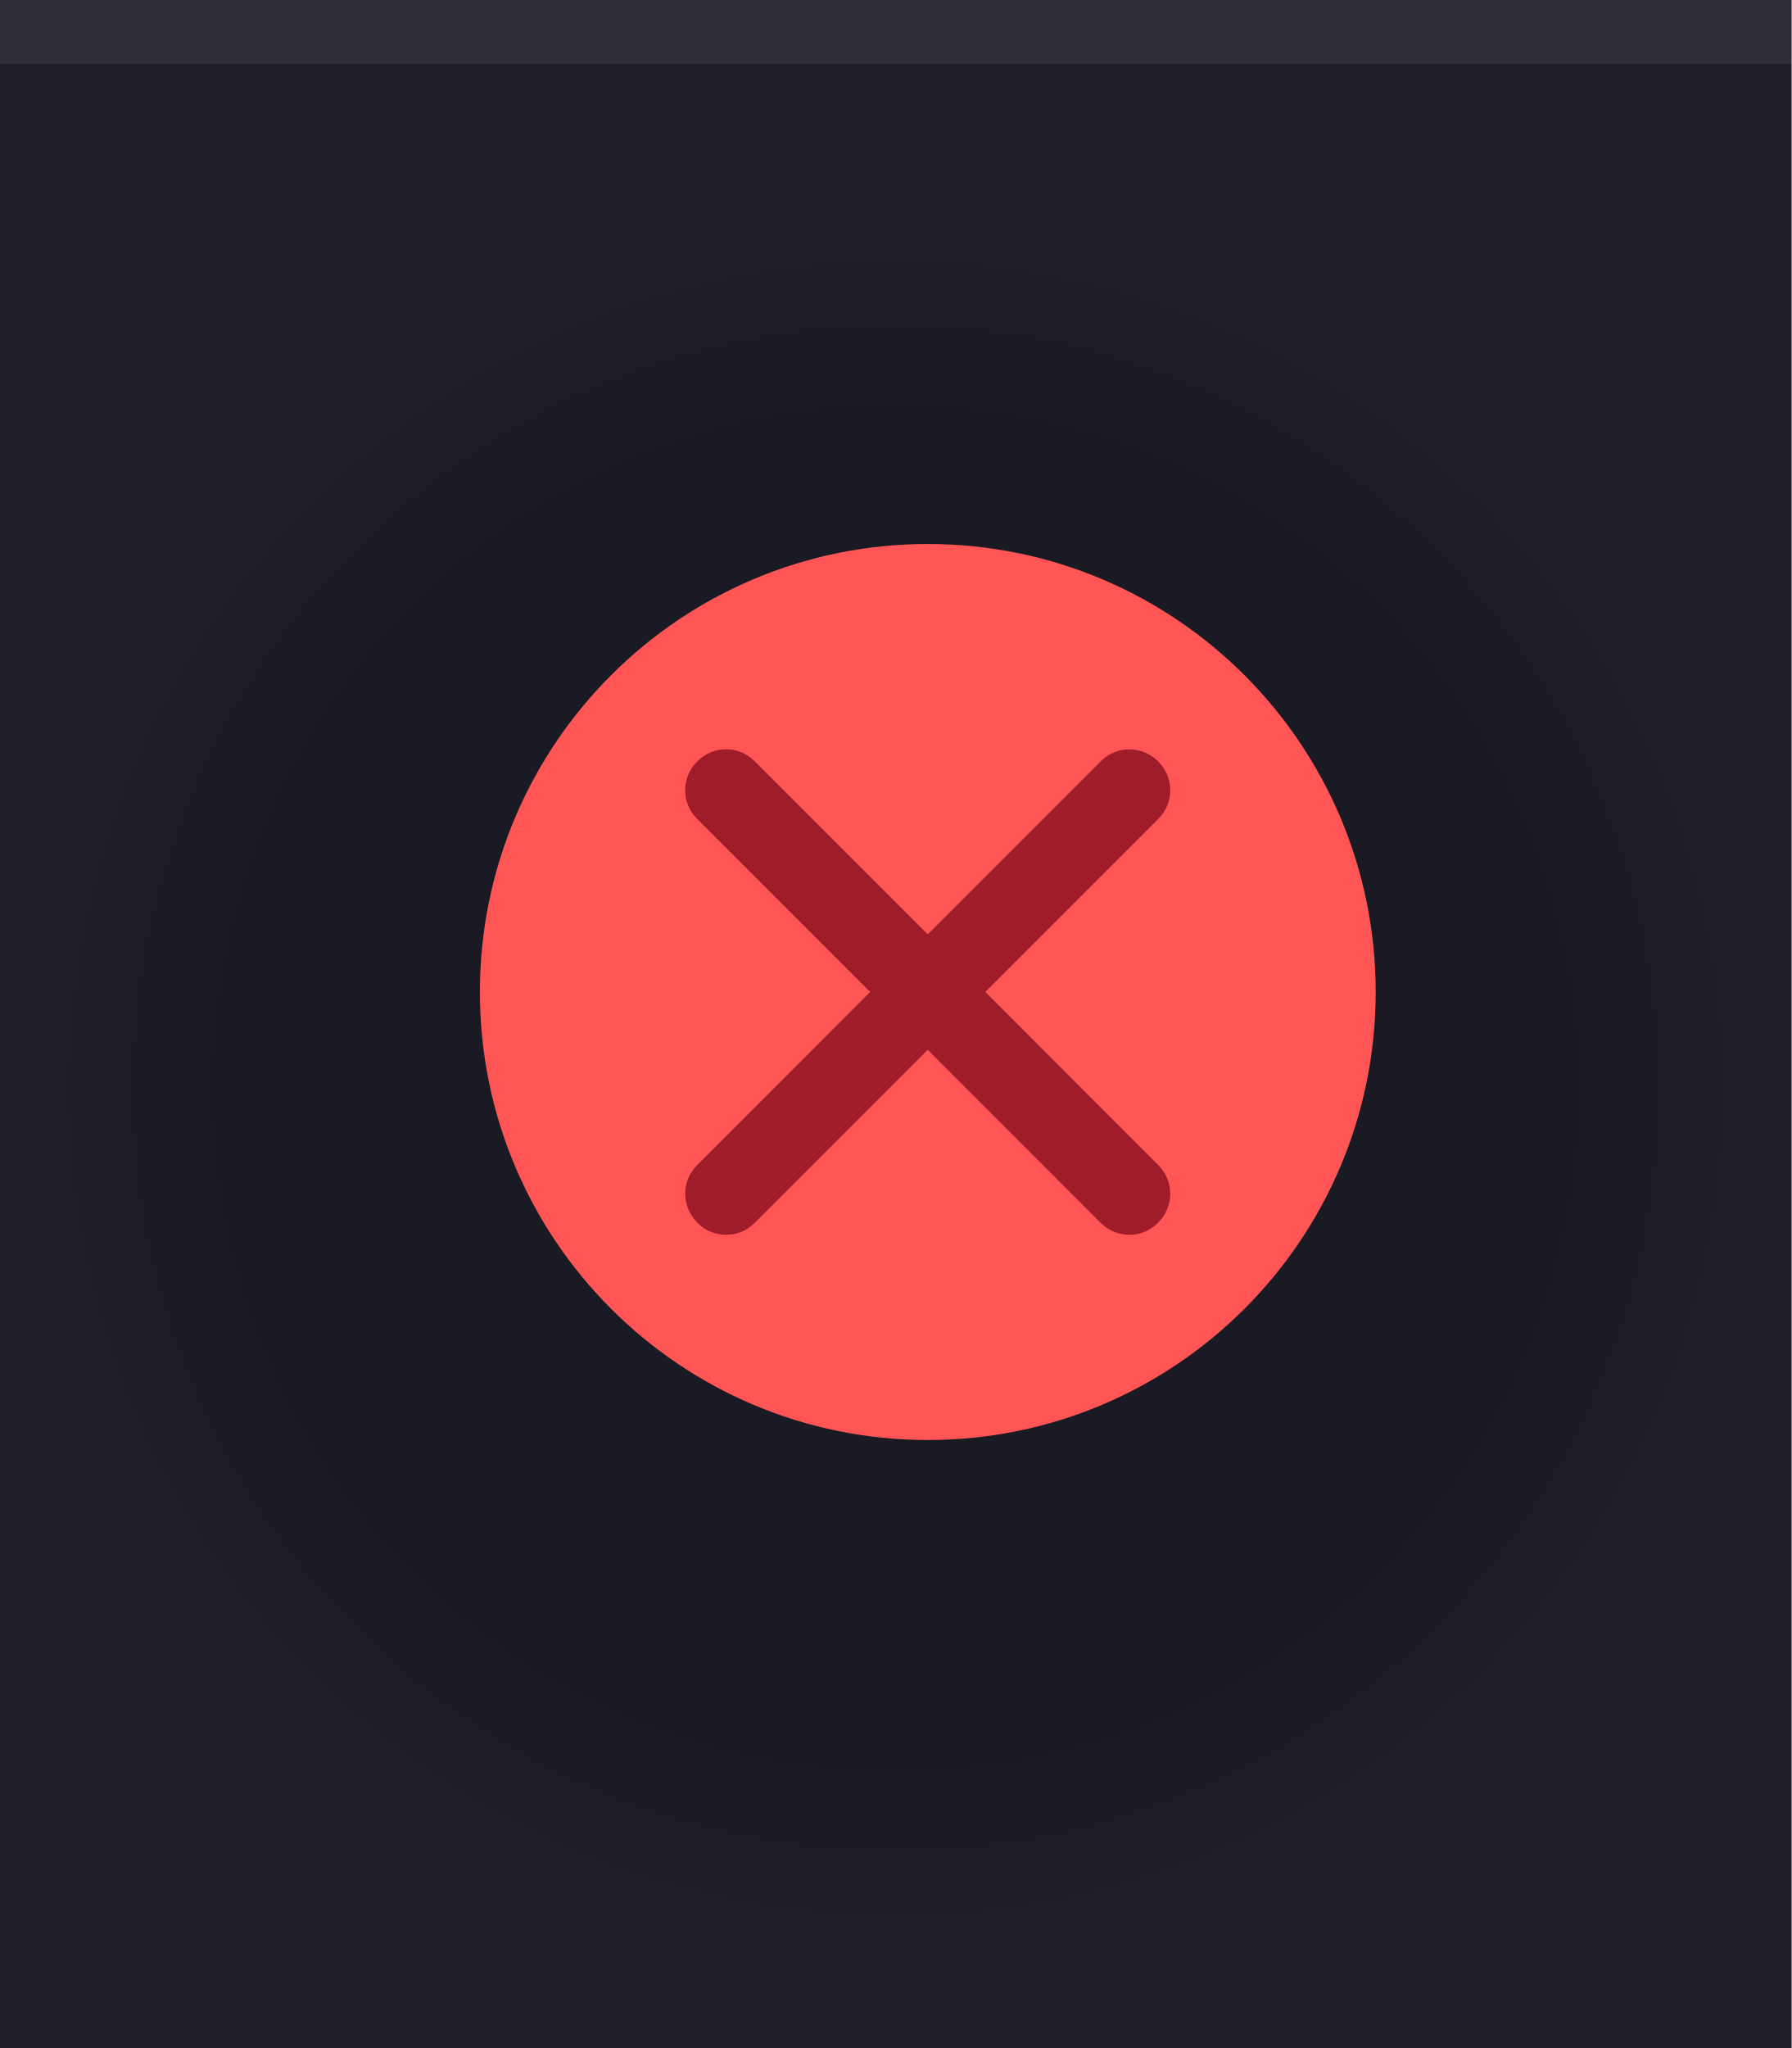
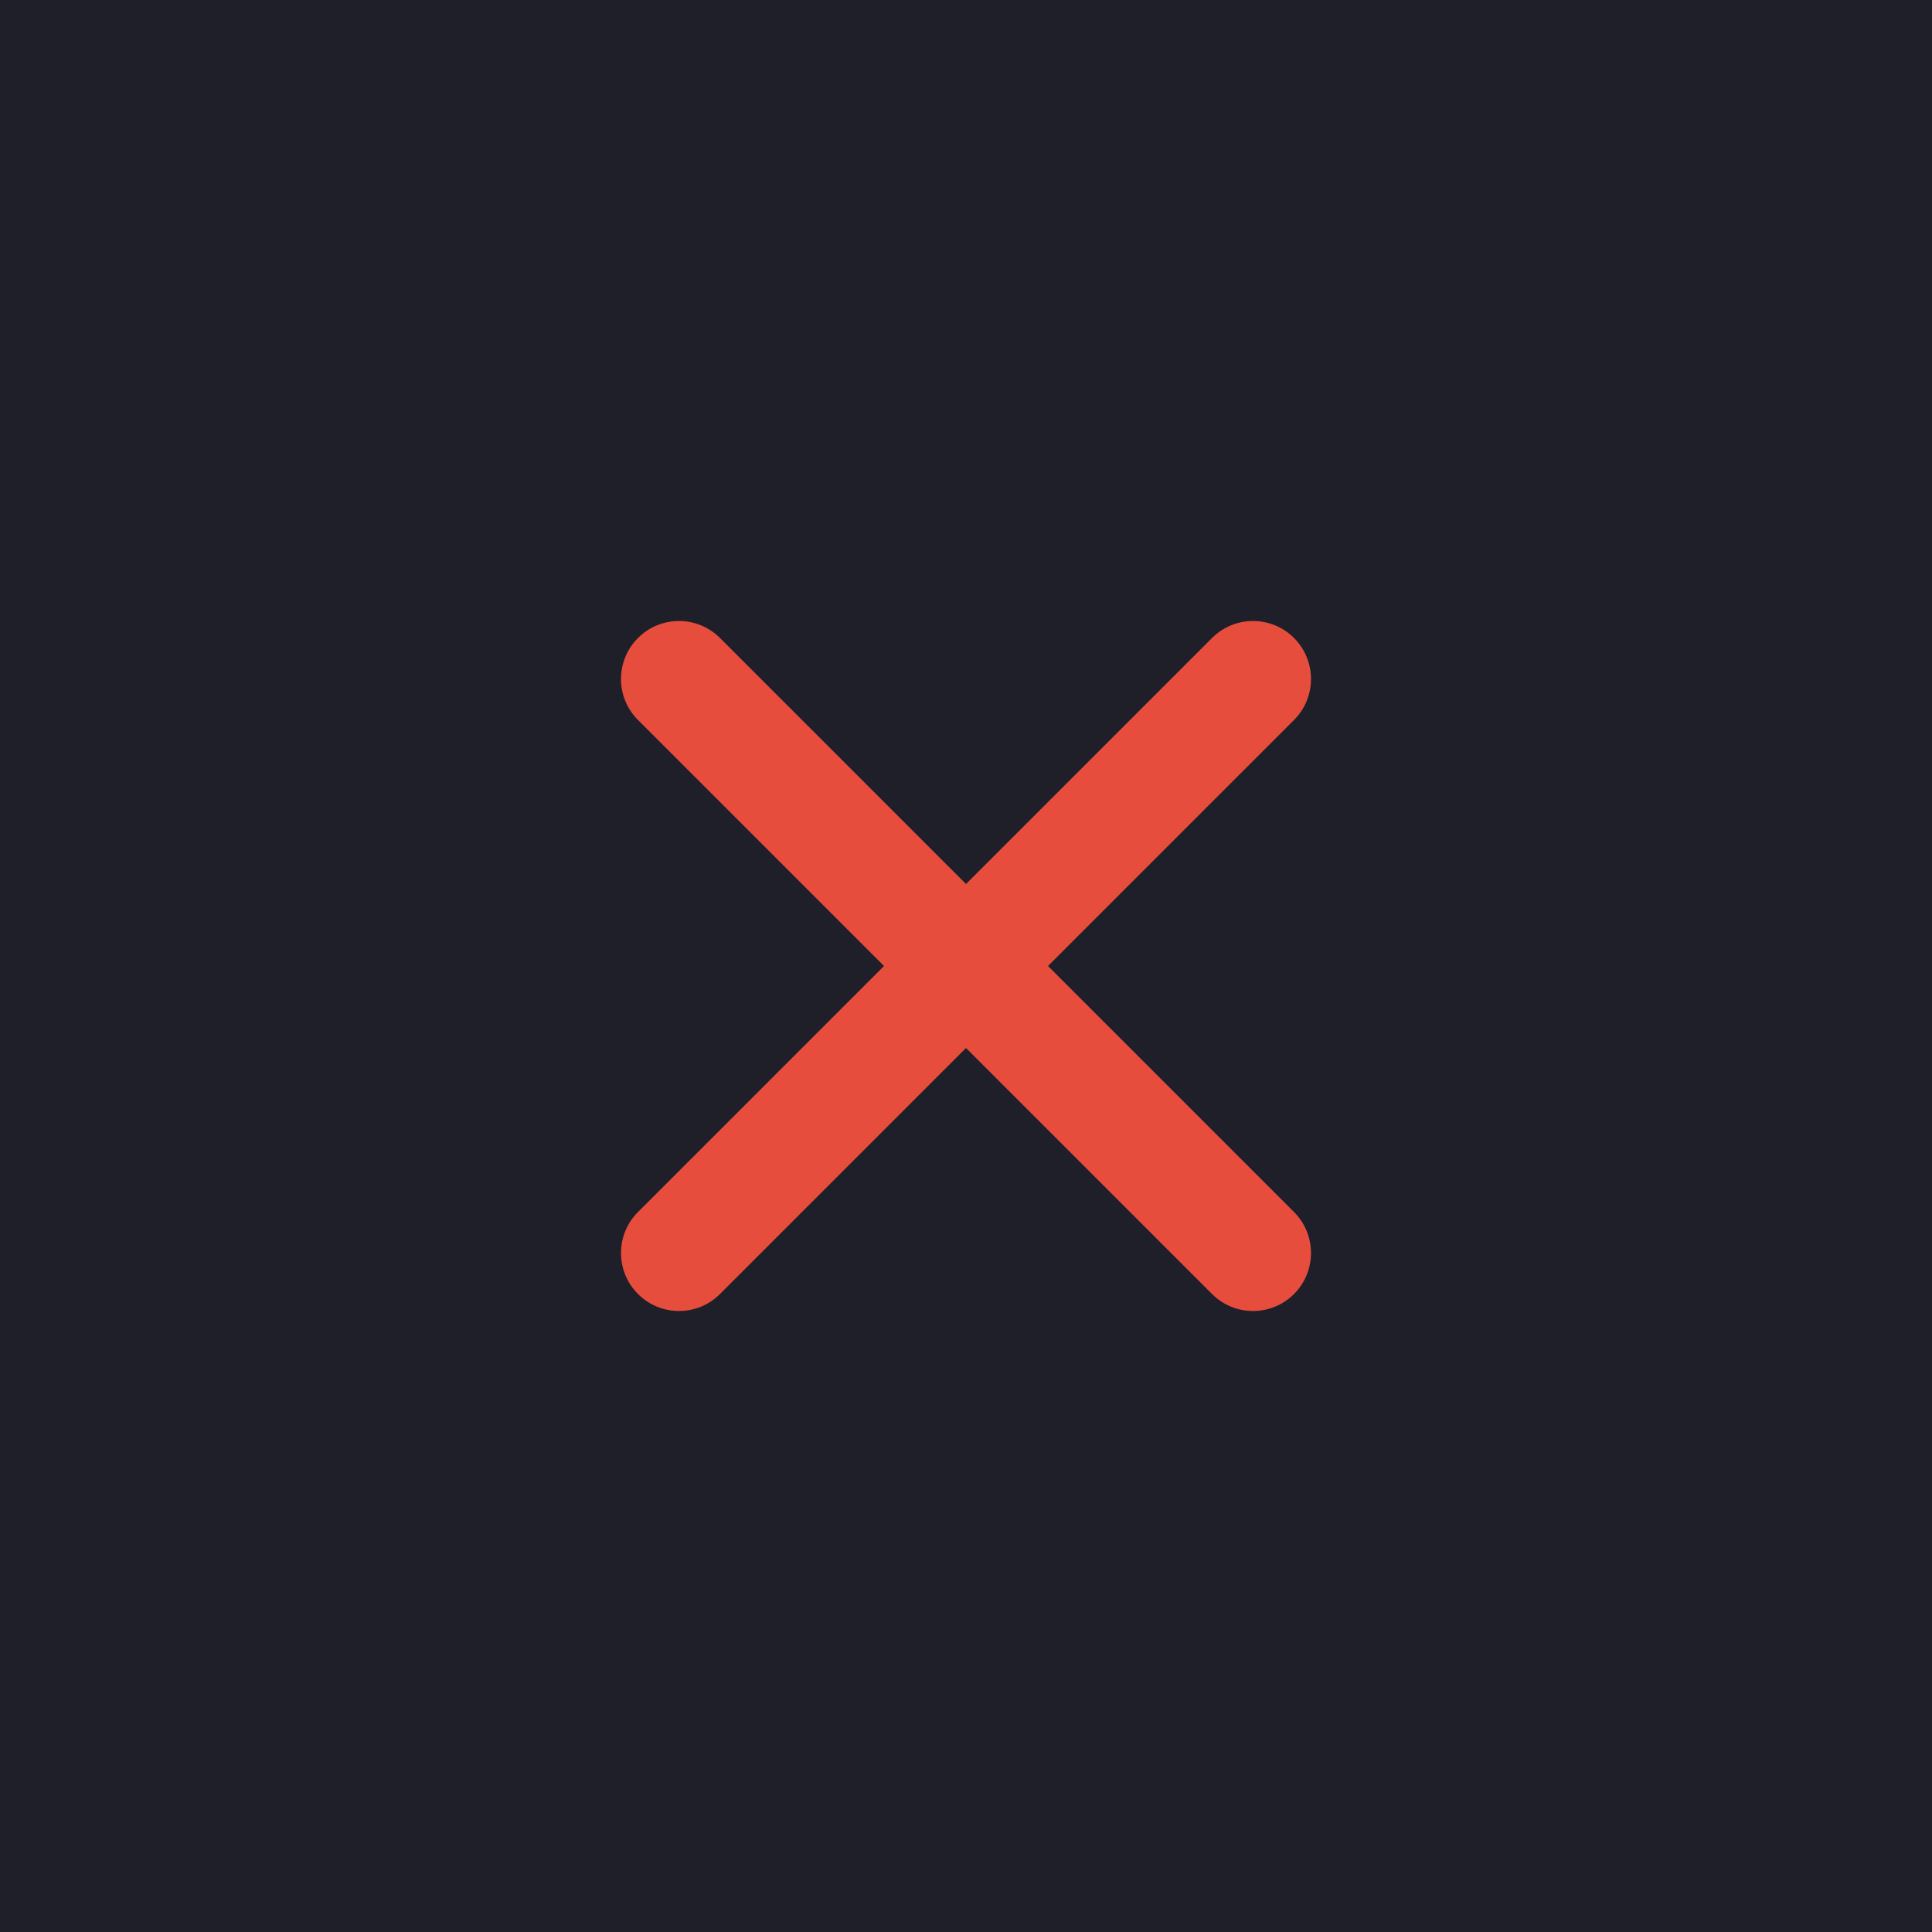
- <svg xmlns="http://www.w3.org/2000/svg" width="28" height="32" viewBox="0 0 28 32" id="svg4142" version="1.1">
-   <defs id="defs4144">
-     <filter style="color-interpolation-filters:sRGB" id="filter4145" x="-0.084" width="1.168" y="-0.084" height="1.168">
-       <feGaussianBlur stdDeviation="0.84" id="feGaussianBlur4147" />
-     </filter>
-   </defs>
-   <g id="layer1" transform="translate(0,-1020.362)">
-     <rect style="opacity:1;fill:#1e1f29;fill-opacity:1;fill-rule:evenodd;stroke:none;stroke-width:2.745;stroke-linecap:butt;stroke-linejoin:miter;stroke-miterlimit:4;stroke-dasharray:none;stroke-dashoffset:478.437;stroke-opacity:1" id="rect4741" width="28" height="32" x="0" y="1020.362" />
-     <circle style="opacity:0.49;fill:#000000;fill-opacity:0.32;fill-rule:evenodd;stroke:none;stroke-width:2.745;stroke-linecap:butt;stroke-linejoin:miter;stroke-miterlimit:4;stroke-dasharray:none;stroke-dashoffset:478.437;stroke-opacity:1;filter:url(#filter4145)" id="path4143" cx="14" cy="1037.362" r="12" />
-     <rect style="opacity:1;fill:#ffffff;fill-opacity:0.07;fill-rule:evenodd;stroke:none;stroke-width:2.745;stroke-linecap:butt;stroke-linejoin:miter;stroke-miterlimit:4;stroke-dasharray:none;stroke-dashoffset:478.437;stroke-opacity:1" id="rect4142" width="28" height="1" x="0" y="1020.362" />
-     <path d="m 14.5,1042.862 c 3.866,0 7,-3.134 7,-7 0,-3.866 -3.134,-7 -7,-7 -3.866,0 -7,3.134 -7,7 0,3.866 3.134,7 7,7" style="fill:#ff5555;fill-opacity:1;fill-rule:evenodd;stroke:none;stroke-width:0.014" id="path4096" />
-     <path id="path4098" d="m 11.348,1032.069 c -0.161,0 -0.322,0.062 -0.445,0.185 l -0.011,0.011 c -0.245,0.244 -0.245,0.645 0,0.889 l 2.707,2.707 -2.707,2.71 c -0.244,0.244 -0.244,0.642 0,0.887 l 0.011,0.014 c 0.244,0.245 0.645,0.245 0.889,0 l 2.707,-2.707 2.707,2.707 c 0.244,0.245 0.645,0.245 0.889,0 l 0.011,-0.014 c 0.244,-0.244 0.244,-0.642 0,-0.887 l -2.707,-2.71 2.707,-2.707 c 0.244,-0.244 0.245,-0.645 0,-0.889 l -0.011,-0.011 c -0.245,-0.244 -0.645,-0.244 -0.889,0 l -2.707,2.707 -2.707,-2.707 c -0.122,-0.122 -0.284,-0.185 -0.445,-0.185 z" style="fill:#9f1d2b;fill-opacity:1;fill-rule:evenodd;stroke:none;stroke-width:0.014" />
+ <svg xmlns="http://www.w3.org/2000/svg" width="28" height="28" viewBox="0 0 28 28" id="svg4142" version="1.1">
+   <defs id="defs4144" />
+   <g id="layer1" transform="translate(0,-1024.362)">
+     <rect style="opacity:1;fill:#1e1f29;fill-opacity:1;fill-rule:evenodd;stroke:none;stroke-width:2.658;stroke-linecap:butt;stroke-linejoin:miter;stroke-miterlimit:4;stroke-dasharray:none;stroke-dashoffset:478.437;stroke-opacity:1" id="rect4741" width="28" height="30" x="0" y="1022.362" />
+     <circle style="fill:#eceff1;fill-opacity:0.1;stroke:none;stroke-width:0.5;stroke-linejoin:miter;stroke-miterlimit:4;stroke-dasharray:none;stroke-opacity:1" id="path2994" cx="1038.059" cy="13.018" r="12" transform="rotate(90)" />
+     <rect style="opacity:1;fill:#ffffff;fill-opacity:0.07;fill-rule:evenodd;stroke:none;stroke-width:2.745;stroke-linecap:butt;stroke-linejoin:miter;stroke-miterlimit:4;stroke-dasharray:none;stroke-dashoffset:478.437;stroke-opacity:1" id="rect4139" width="28" height="1" x="0" y="1020.362" />
+     <g transform="matrix(0.04695227,0,0,0.04695232,8.999988,1033.362)" id="Close" style="fill:#e74d3d;fill-opacity:1">
+       <path style="clip-rule:evenodd;fill:#e74d3d;fill-opacity:1;fill-rule:evenodd" d="M 131.804,106.491 207.74,30.555 c 6.99,-6.99 6.99,-18.323 0,-25.312 -6.99,-6.99 -18.322,-6.99 -25.312,0 L 106.491,81.18 30.554,5.242 c -6.99,-6.99 -18.322,-6.99 -25.312,0 -6.989,6.99 -6.989,18.323 0,25.312 L 81.179,106.49 5.242,182.427 c -6.989,6.99 -6.989,18.323 0,25.312 6.99,6.99 18.322,6.99 25.312,0 l 75.937,-75.937 75.937,75.937 c 6.989,6.99 18.322,6.99 25.312,0 6.99,-6.99 6.99,-18.322 0,-25.312 z" id="path914" />
+     </g>
  </g>
</svg>
